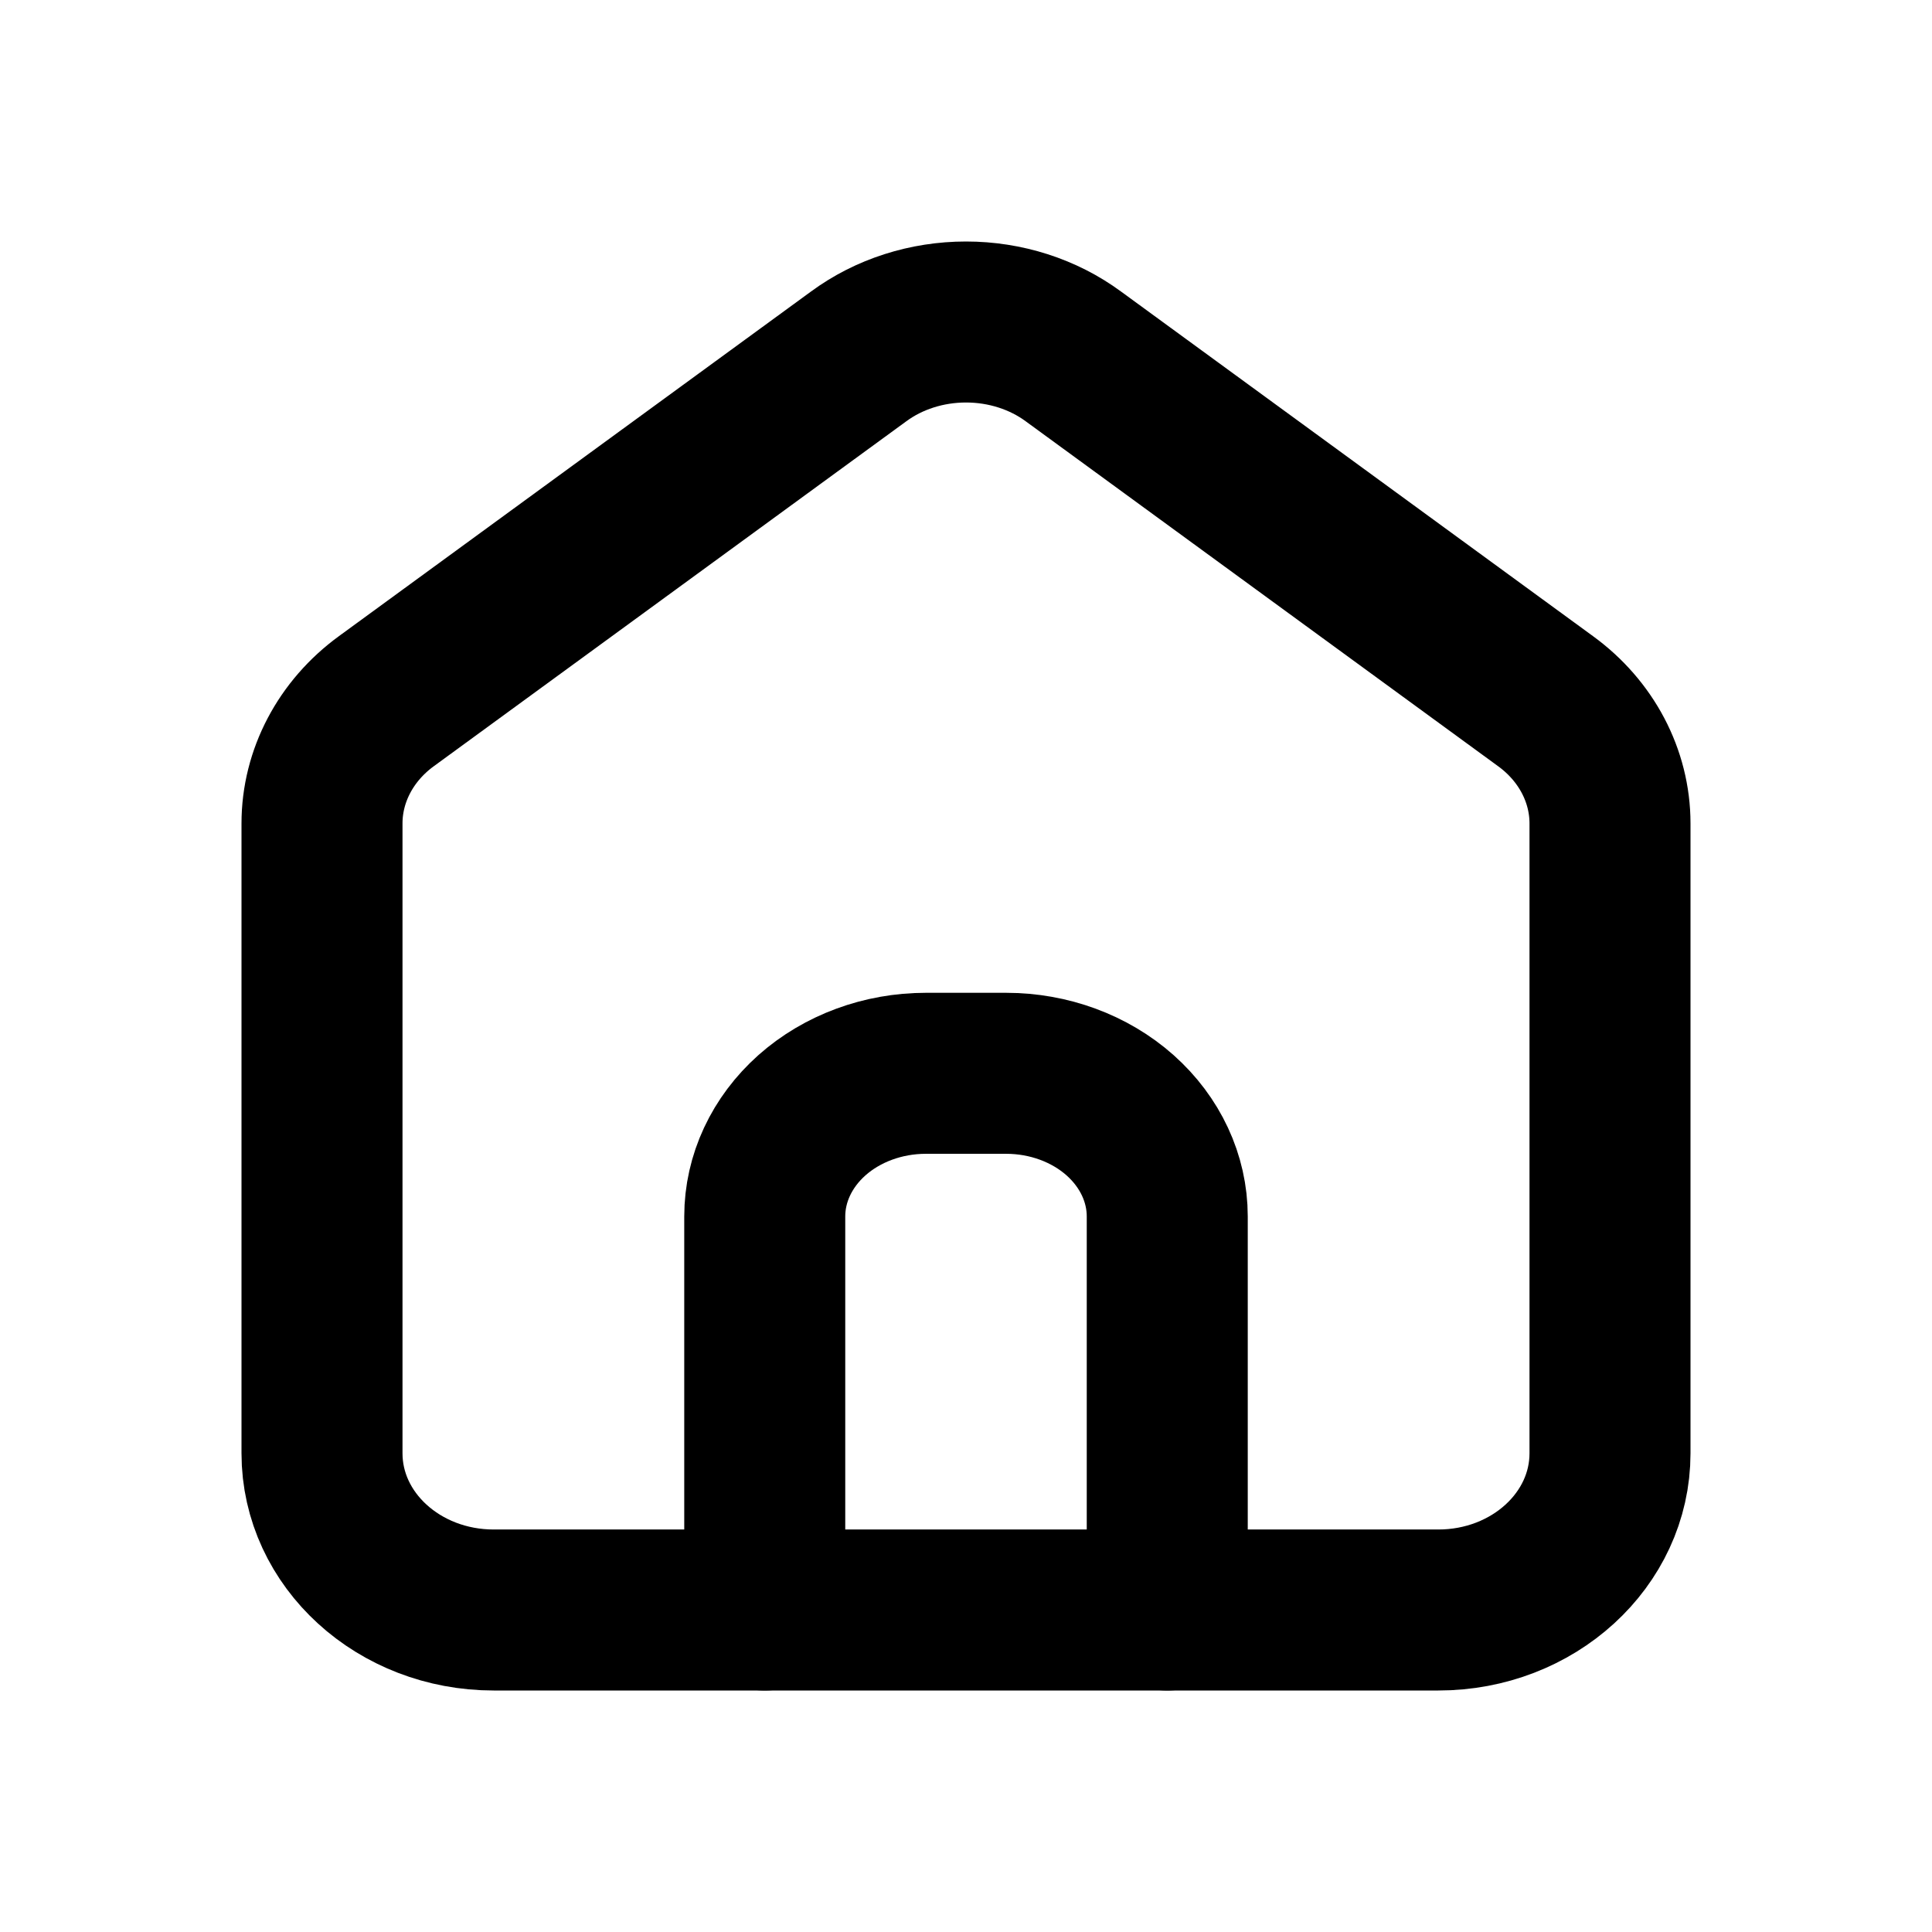
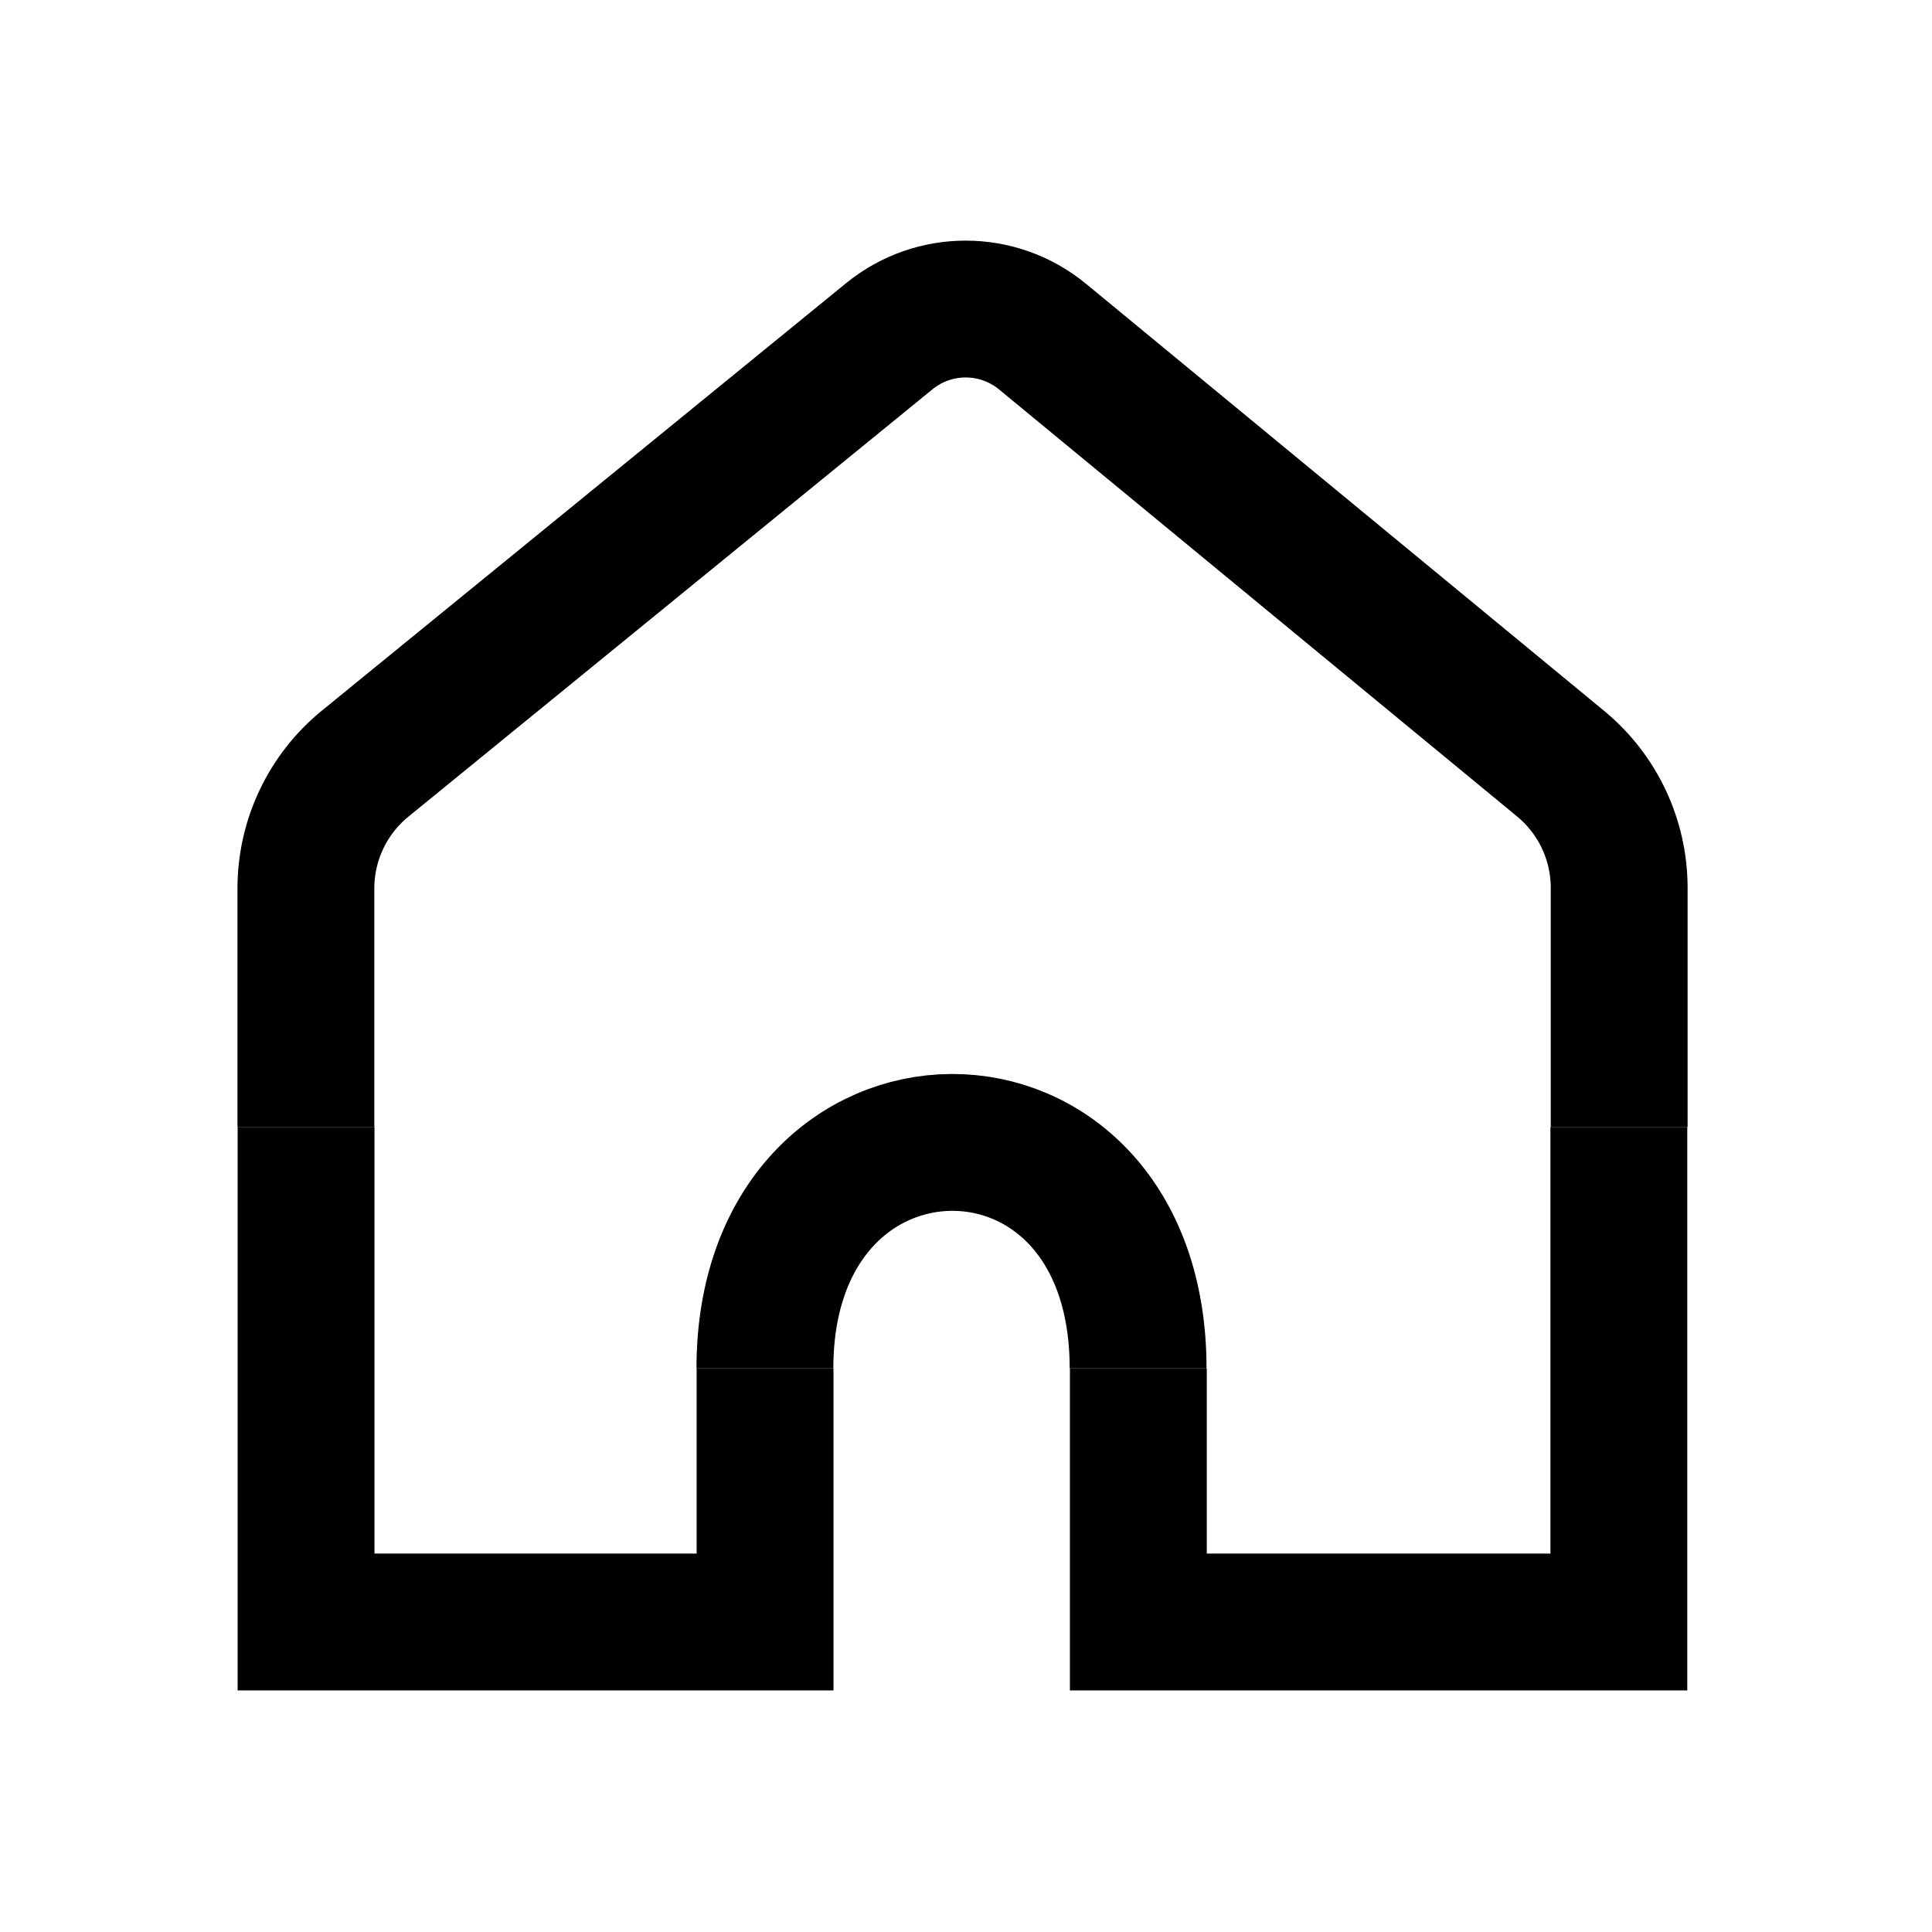
<svg xmlns="http://www.w3.org/2000/svg" width="24" height="24" viewBox="0 0 24 24" fill="none">
-   <path d="M6.133 20C4.955 20 4 19.129 4 18.053V10.229C4 9.638 4.295 9.078 4.8 8.71L10.667 4.427C11.042 4.151 11.513 4 12 4C12.487 4 12.958 4.151 13.333 4.427L19.199 8.71C19.705 9.078 20 9.638 20 10.229V18.053C20 19.129 19.045 20 17.867 20H6.133Z" stroke="currentColor" stroke-width="2" stroke-linecap="round" stroke-linejoin="round" />
-   <path d="M9.5 20V15.111C9.5 14.64 9.711 14.188 10.086 13.854C10.461 13.521 10.97 13.333 11.5 13.333H12.5C13.03 13.333 13.539 13.521 13.914 13.854C14.289 14.188 14.5 14.64 14.5 15.111V20" stroke="currentColor" stroke-width="2" stroke-linecap="round" stroke-linejoin="round" />
+   <path d="M3.8 13.999V11.036C3.8 10.435 4.07 9.866 4.536 9.486L11.048 4.176C11.602 3.725 12.398 3.727 12.95 4.181L19.386 9.486C19.847 9.866 20.114 10.432 20.114 11.029V13.999" stroke="currentColor" stroke-width="1.7" />
+   <path d="M3.802 13.999V20.149H9.504V16.999M14.141 16.999V20.149H20.11V13.999" stroke="currentColor" stroke-width="1.7" />
+   <path d="M9.502 16.999C9.502 13.28 14.138 13.231 14.138 16.999" stroke="currentColor" stroke-width="1.7" />
</svg>
